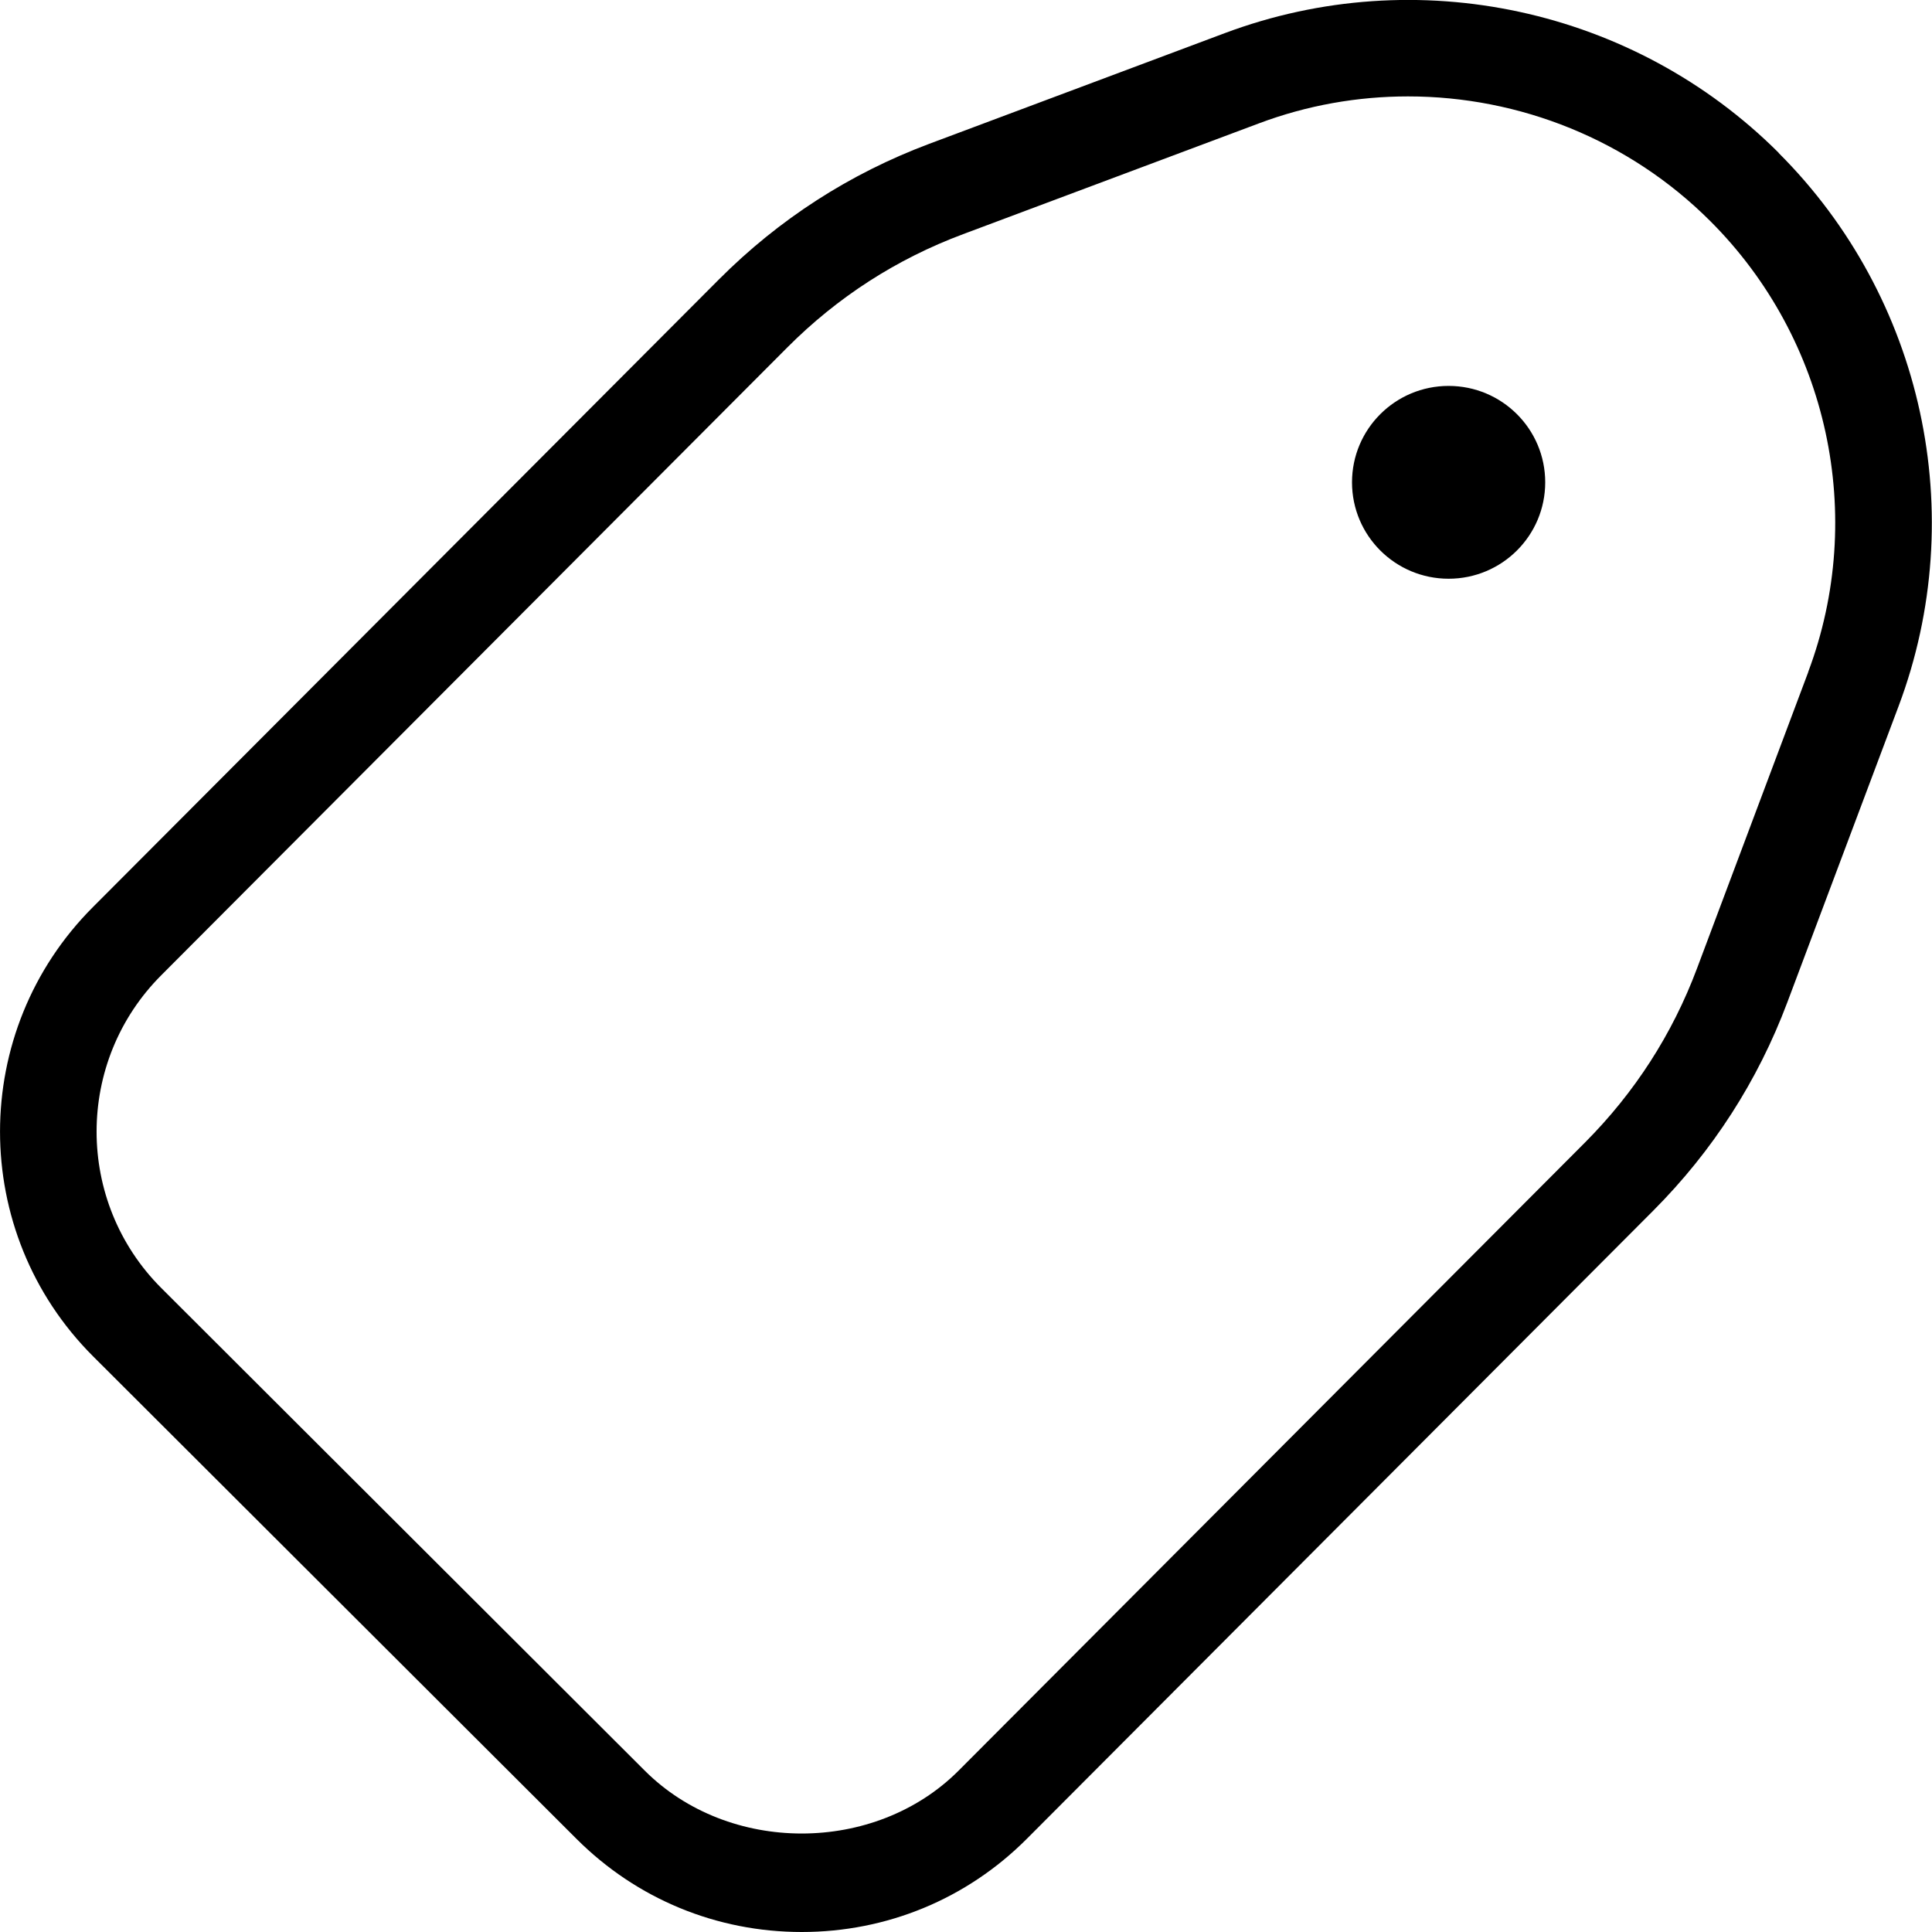
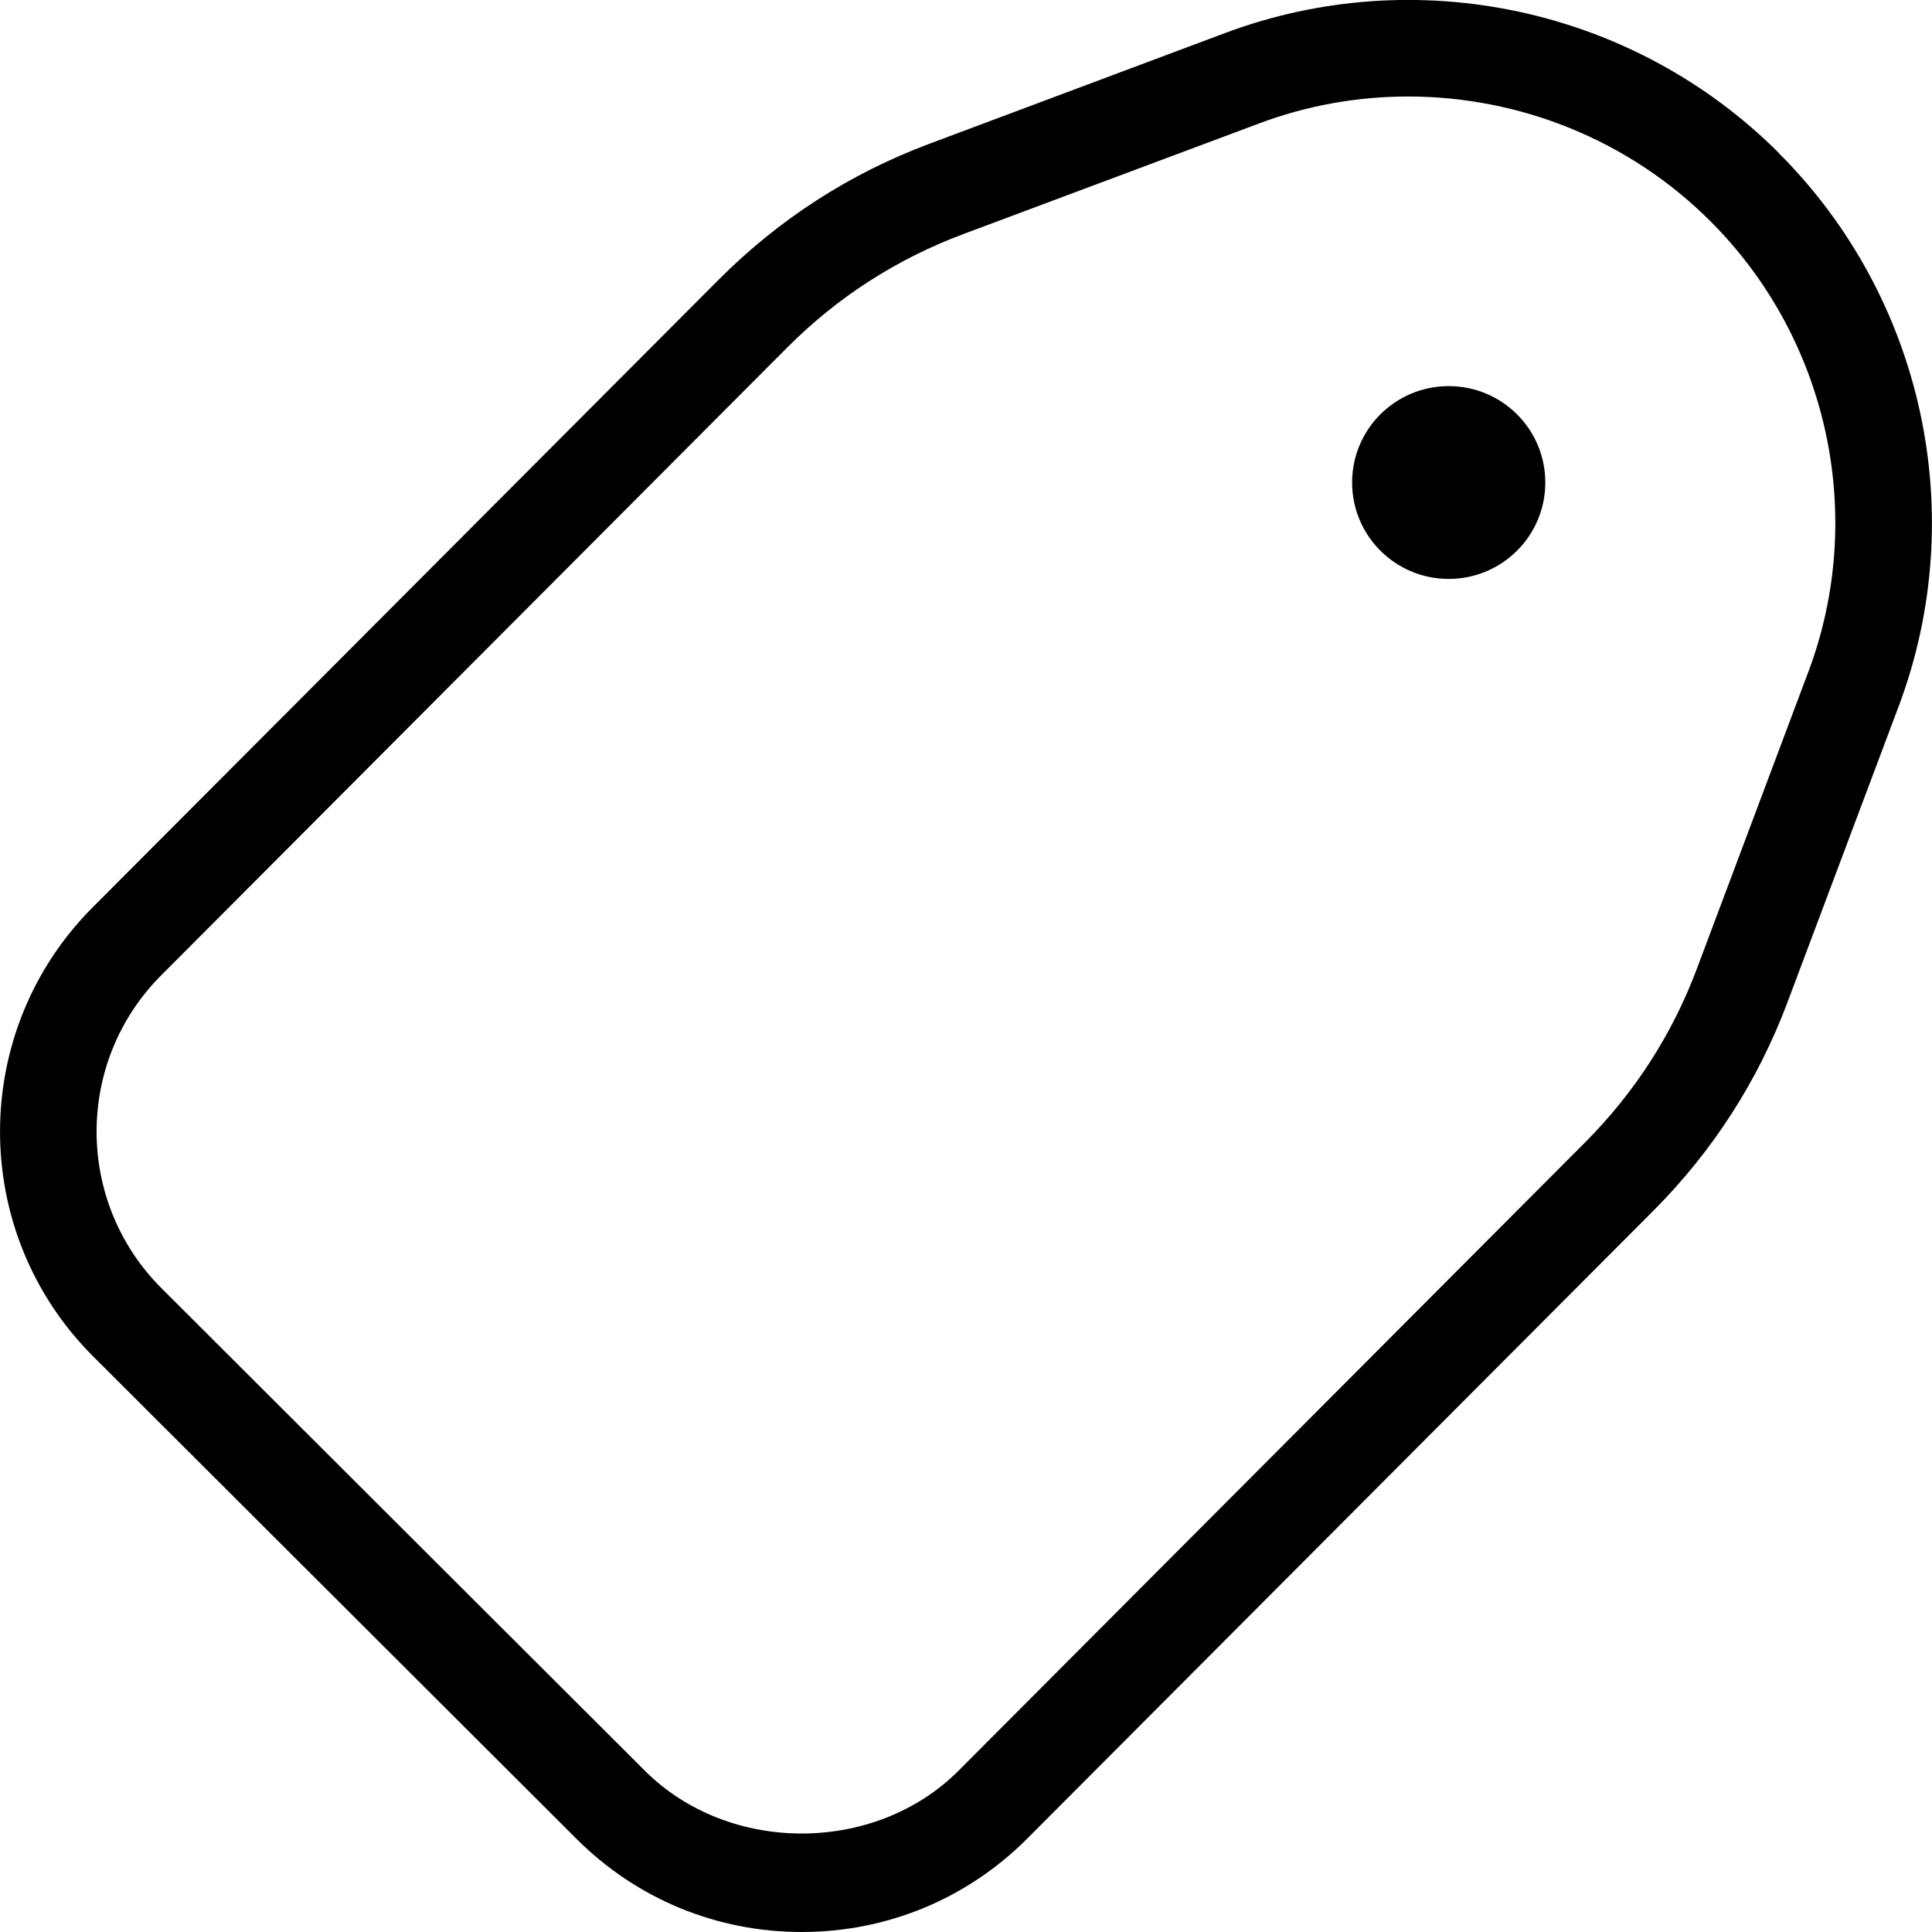
<svg xmlns="http://www.w3.org/2000/svg" width="20" height="20" viewBox="0 0 20 20">
-   <path d="M18.719 6.957L17.567 10.026c-.255.68-.645 1.285-1.16 1.802l-6.485 6.503c-.867.866-2.378.866-3.246 0l-5.005-4.996c-.895-.894-.895-2.348.001-3.242l6.478-6.496c.519-.521 1.131-.916 1.82-1.173l3.06-1.146c.502-.189 1.026-.28 1.546-.28 1.153 0 2.287.449 3.129 1.291 1.222 1.22 1.62 3.052 1.013 4.668m-.306-5.374c1.499 1.496 1.987 3.743 1.243 5.725l-1.153 3.069c-.305.812-.772 1.538-1.387 2.155l-6.486 6.504C10.007 19.659 9.179 20 8.3 20c-.881 0-1.708-.341-2.331-.963L.964 14.041c-1.285-1.283-1.285-3.37 0-4.653L7.441 2.894c.622-.624 1.354-1.096 2.178-1.405L12.679.343c1.986-.744 4.237-.257 5.735 1.24zm-3.416 2.412c-.552 0-1.0.446-1.0.998 0 .552.448.998 1.0.998.552 0 1-.446 1-.998 0-.552-.448-.998-1-.998z" fill="#000" fill-rule="evenodd" />
+   <path d="M18.413 1.584c1.499 1.496 1.987 3.743 1.243 5.725l-1.153 3.069c-.305.812-.772 1.538-1.387 2.155l-6.486 6.504C10.007 19.659 9.179 20 8.3 20c-.881 0-1.708-.341-2.331-.963L.964 14.041c-1.285-1.283-1.285-3.37 0-4.653L7.441 2.894c.622-.624 1.354-1.096 2.178-1.405L12.679.343c1.986-.744 4.237-.257 5.735 1.24zm.306 5.374c.607-1.615.209-3.448-1.013-4.668-.842-.842-1.976-1.291-3.129-1.291-.52 0-1.044.091-1.546.28L9.97 2.424c-.689.258-1.301.652-1.82 1.173L1.672 10.093c-.896.894-.896 2.348-.001 3.242l5.005 4.996c.868.866 2.379.866 3.246 0l6.485-6.503c.515-.517.905-1.122 1.16-1.802l1.152-3.069zm-3.722-2.961c.552 0 1.0.446 1.0.998 0 .552-.448.998-1.0.998-.552 0-1-.446-1-.998 0-.552.448-.998 1-.998z" fill="#000" fill-rule="evenodd" />
</svg>
